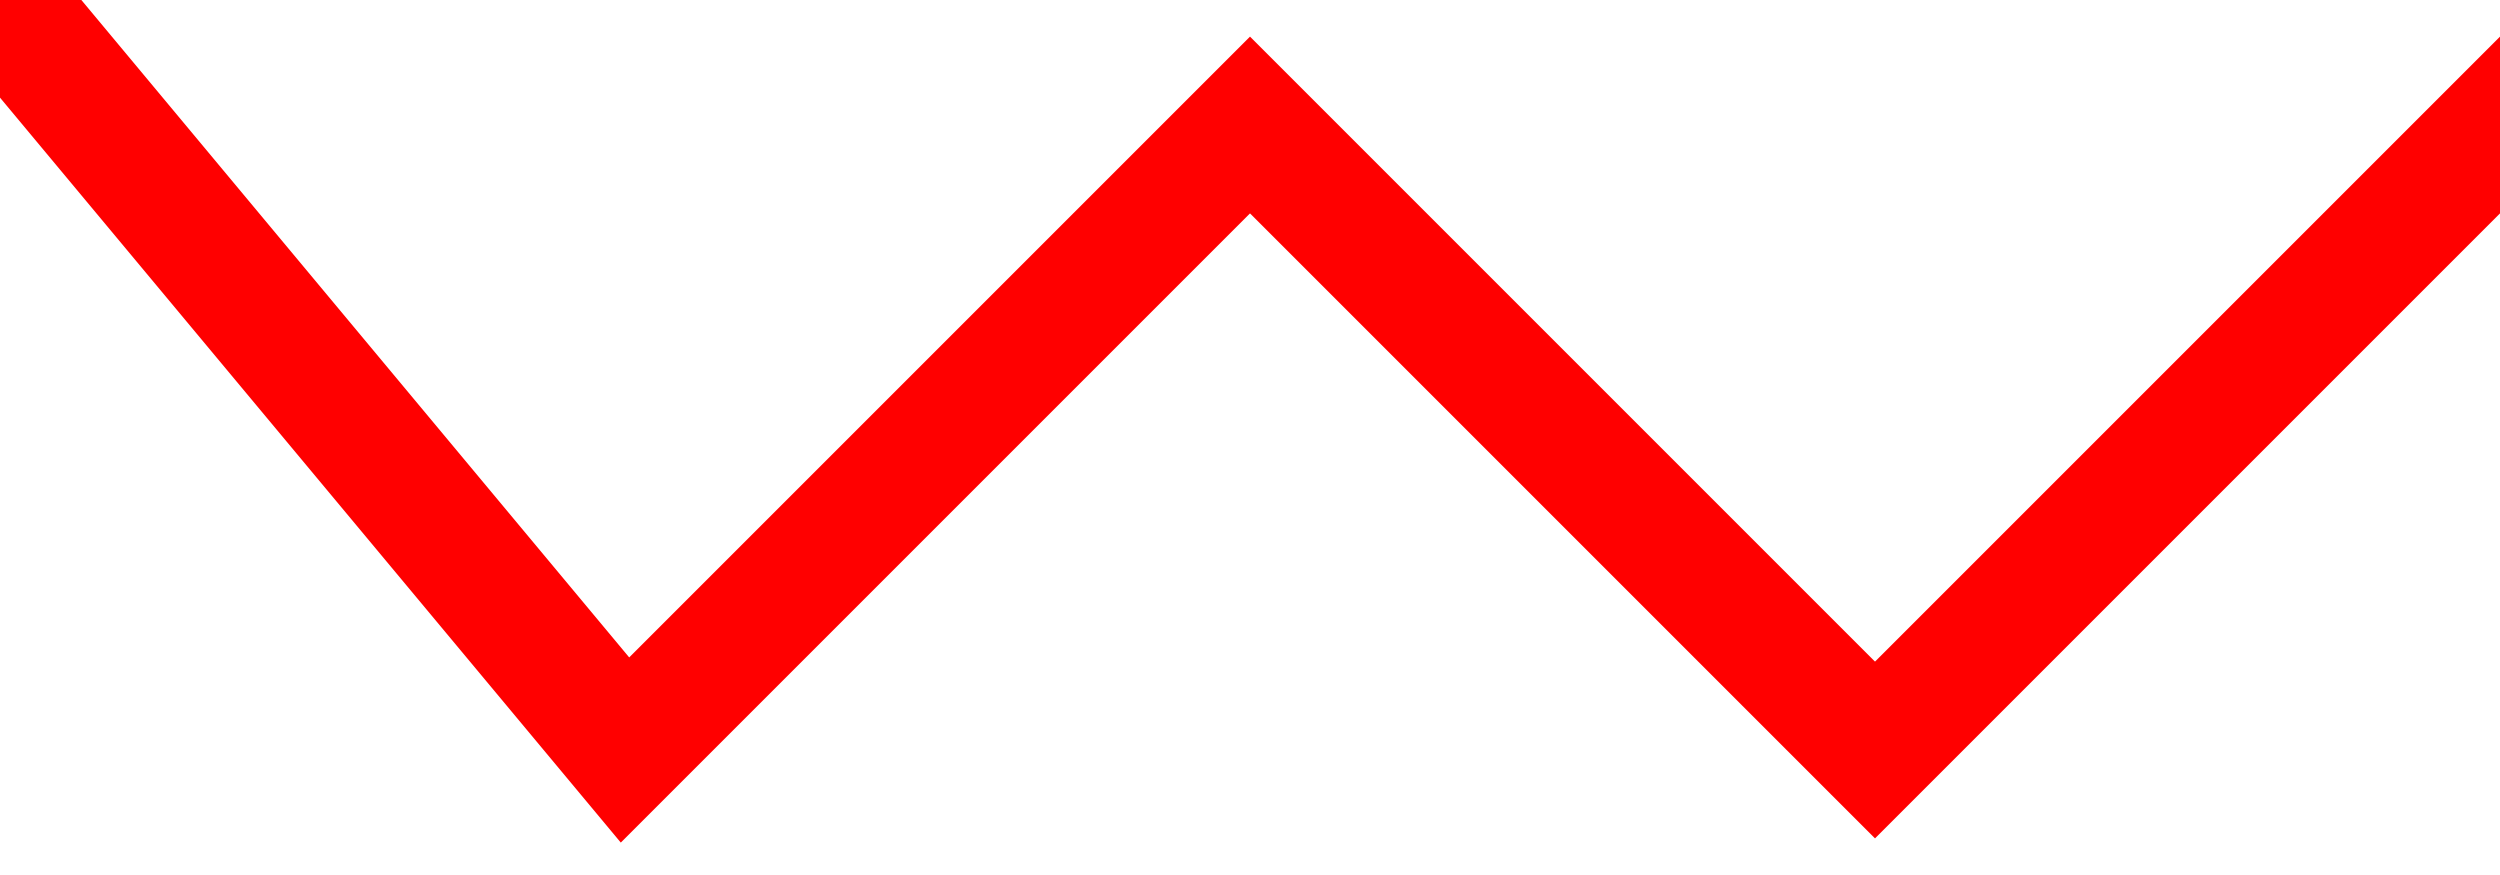
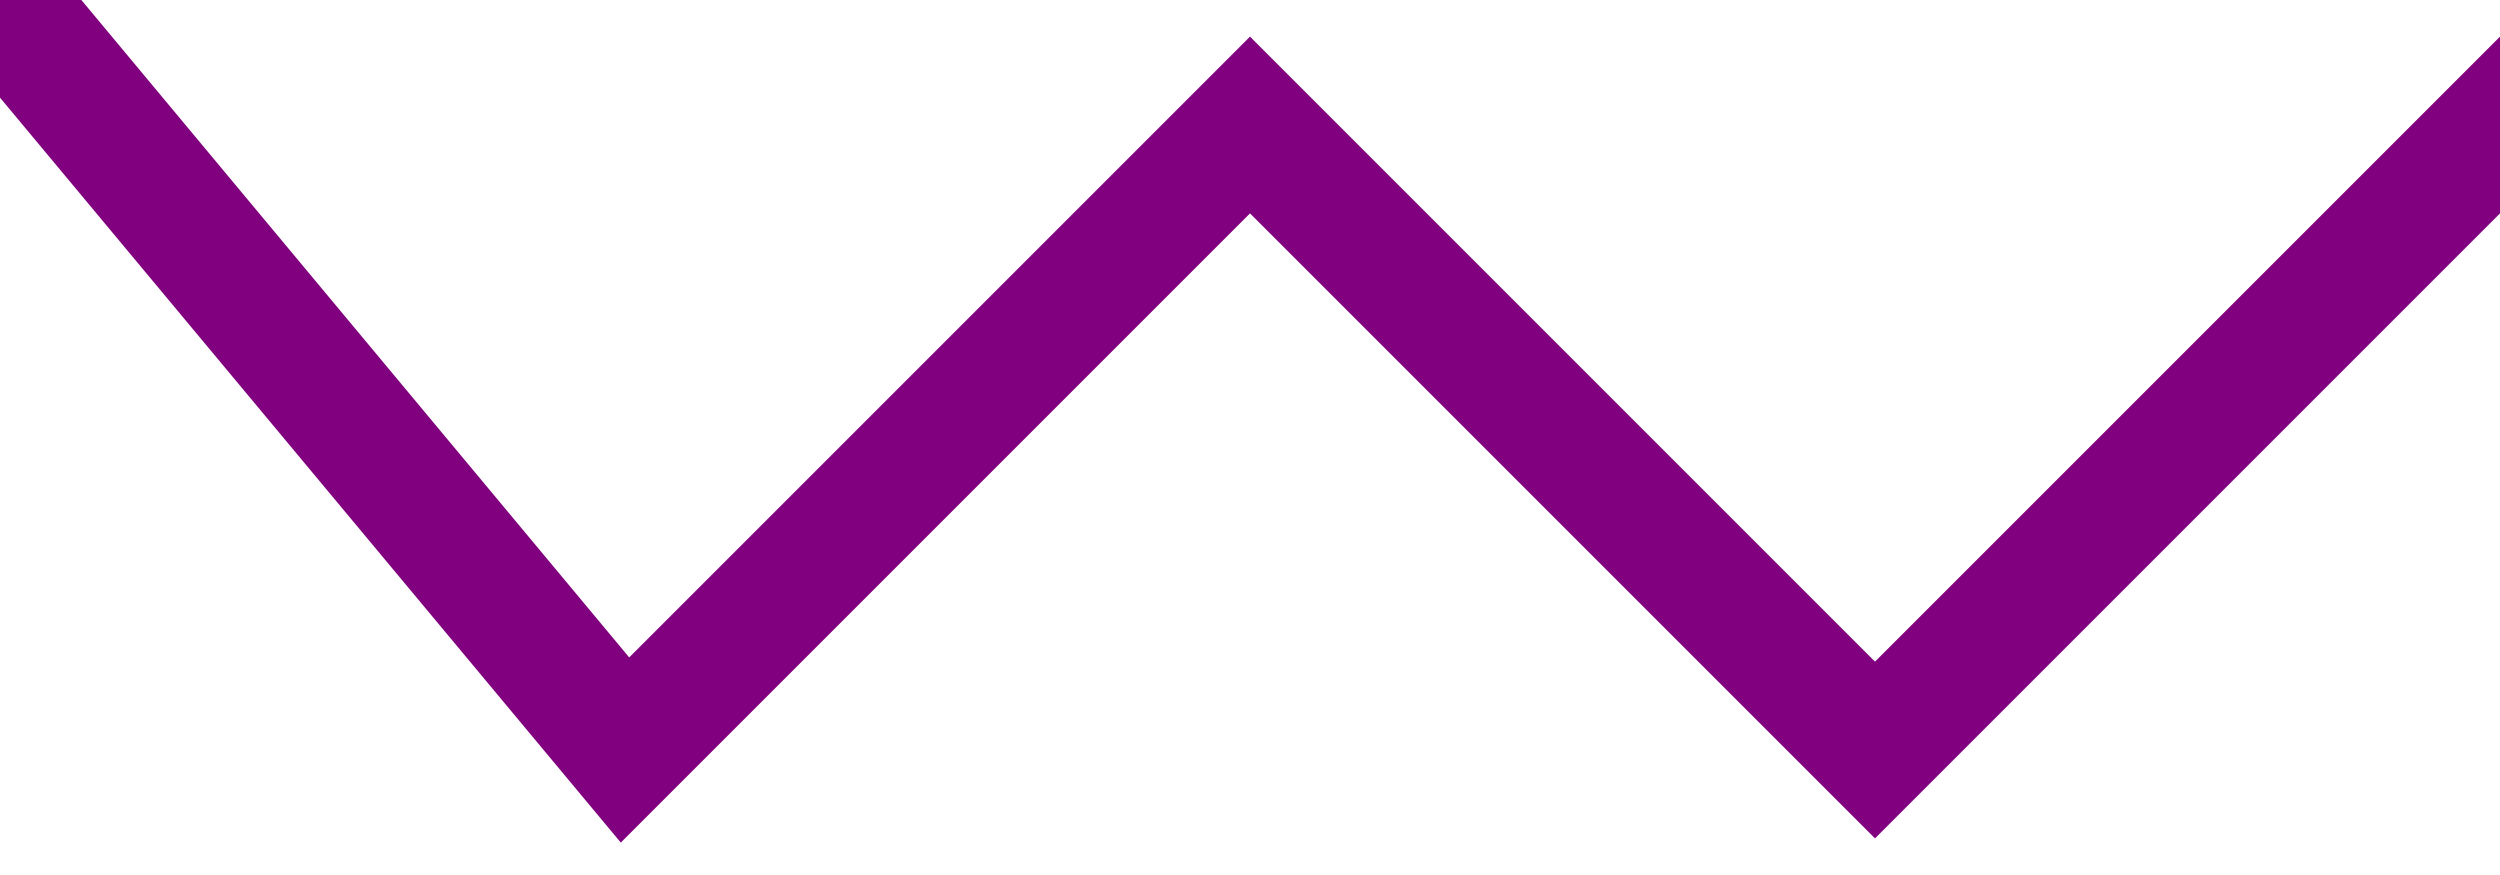
<svg xmlns="http://www.w3.org/2000/svg" shape-rendering="crisp" viewBox="0 0 20 7">
-   <path fill="none" stroke="red" d="M0,0 L5,6 L10,1 L15,6 L20,1 L25,6 L30,1 L35,6 L40,1 L45,6 L50,1 L55,6 L60,1 L65,6 L70,1 L75,6" class="zig" />
+   <path fill="none" stroke="purple" d="M0,0 L5,6 L10,1 L15,6 L20,1 L25,6 L30,1 L35,6 L40,1 L45,6 L50,1 L55,6 L60,1 L65,6 L70,1 L75,6" class="zig" />
</svg>
